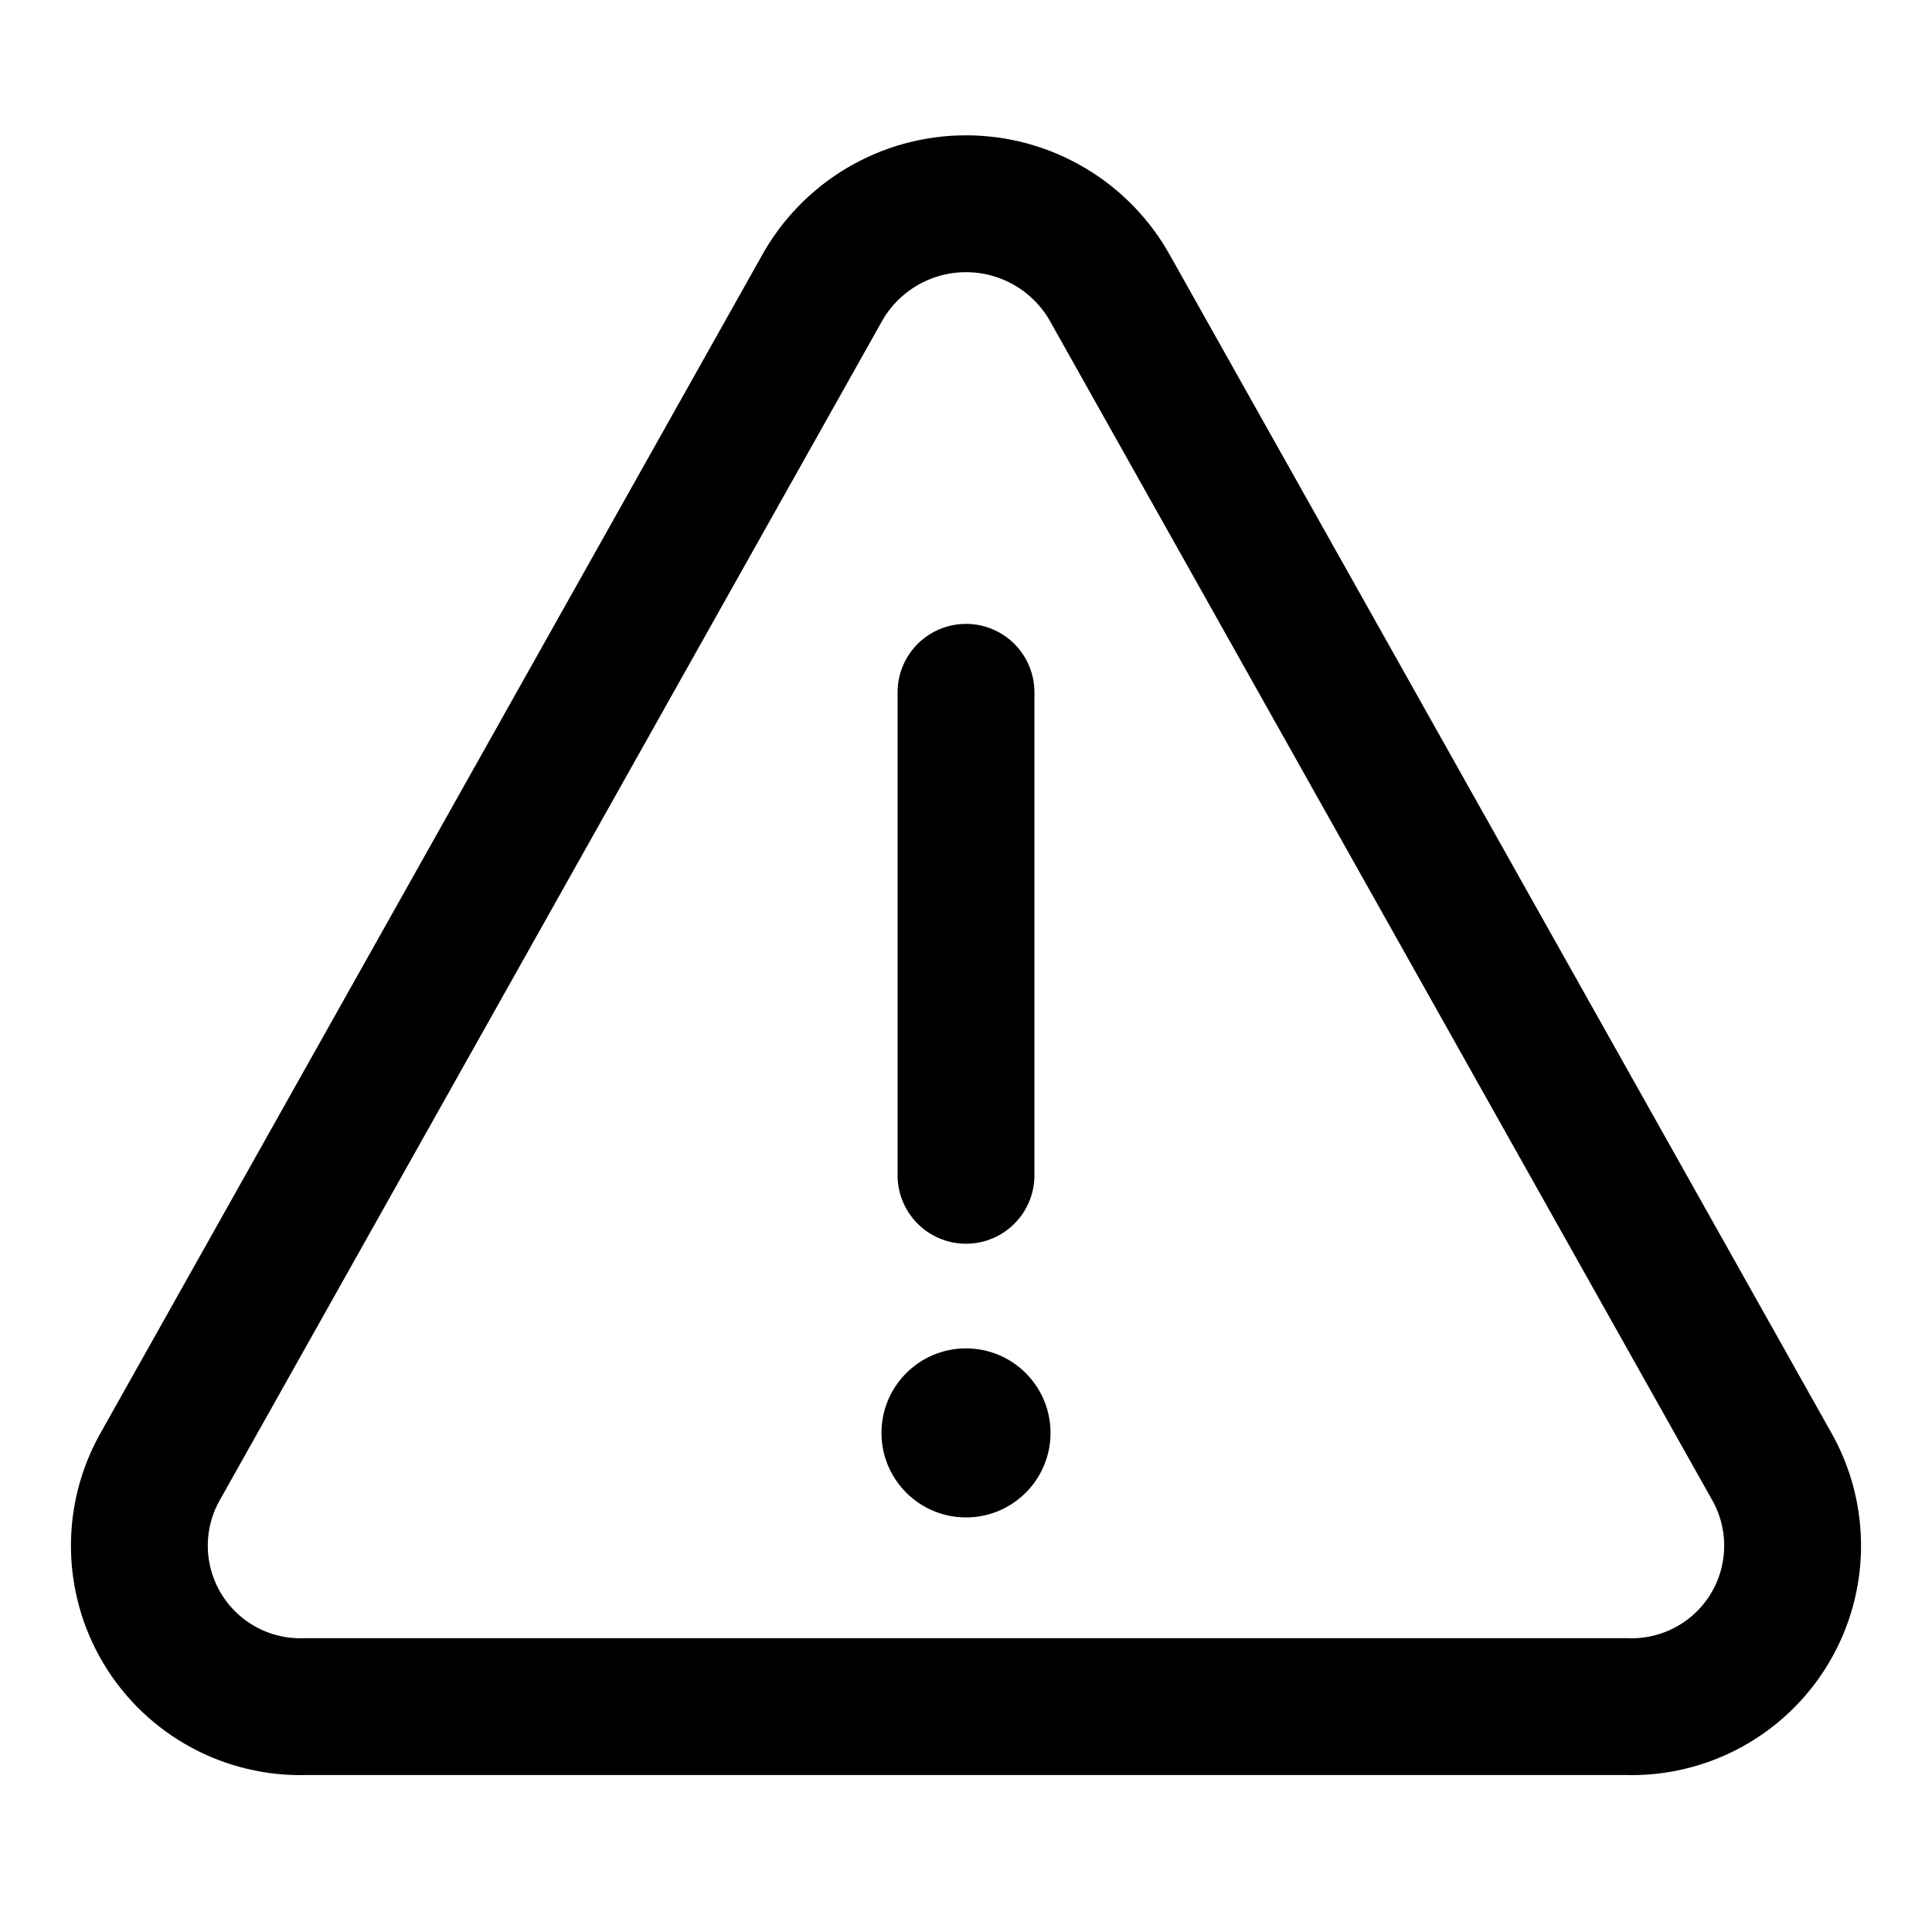
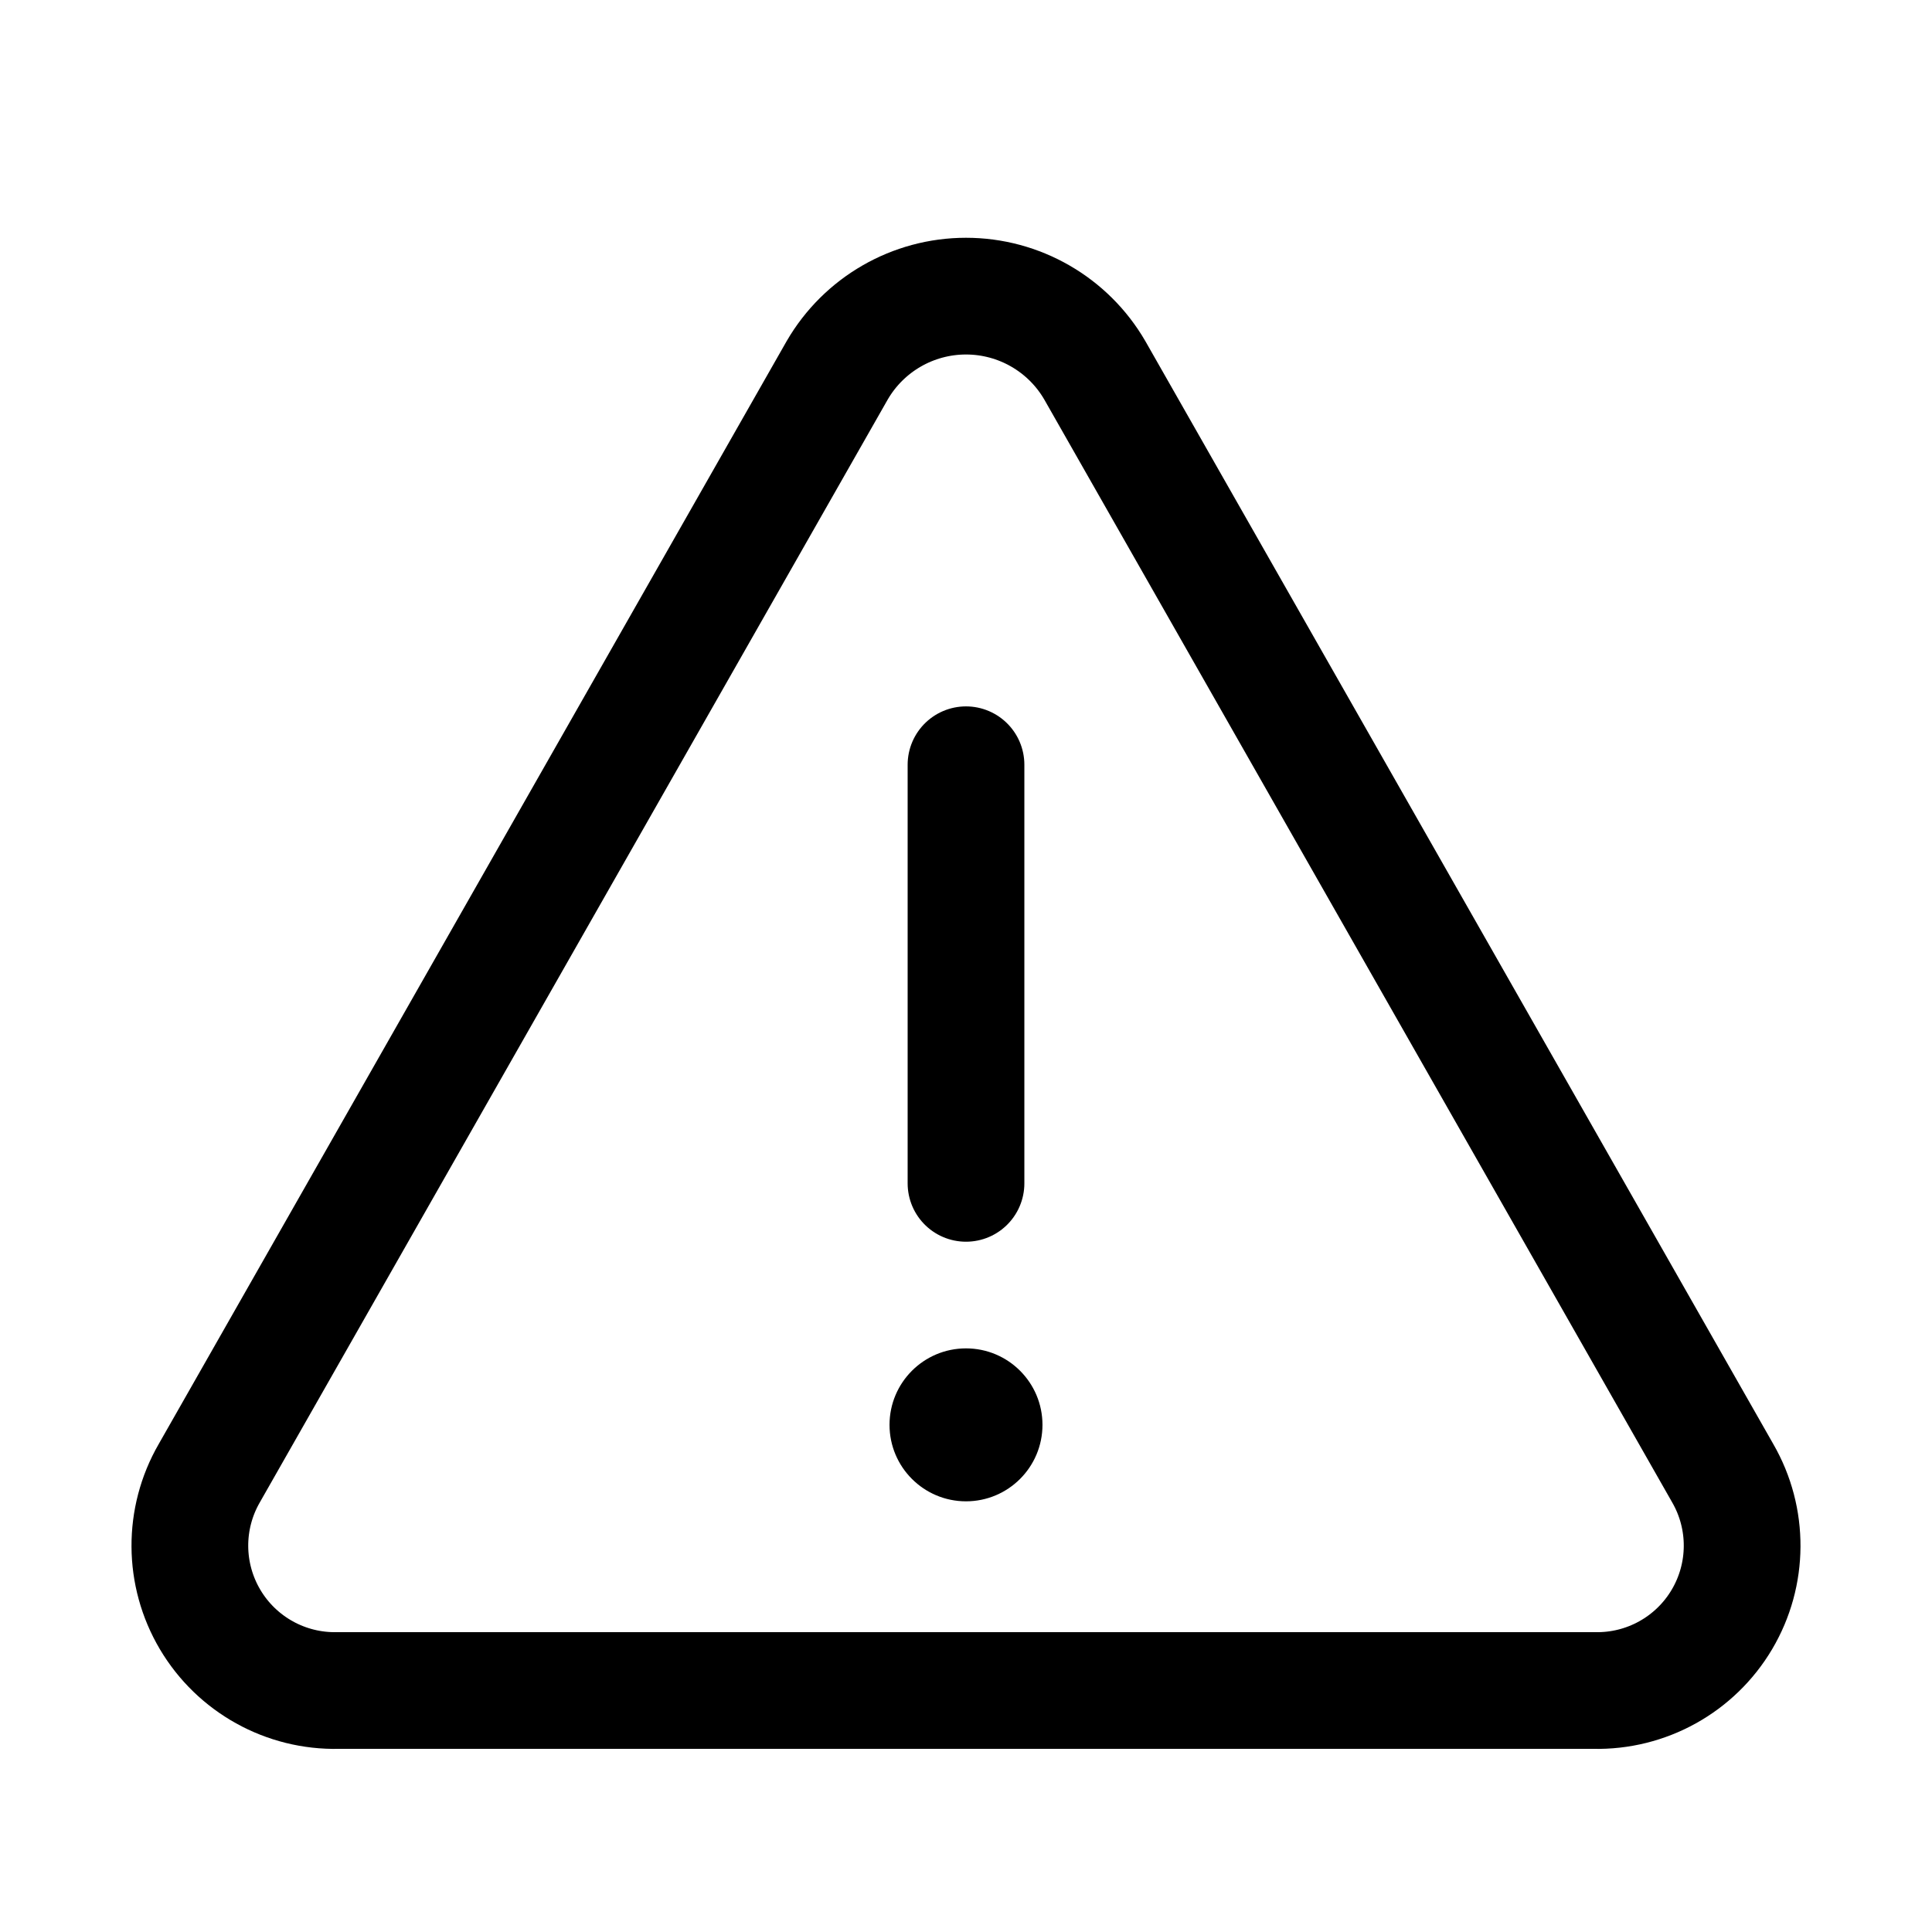
- <svg xmlns="http://www.w3.org/2000/svg" width="24" height="24" viewBox="0 0 24 24" fill="none" stroke="currentColor" stroke-width="1.7" stroke-linecap="round" stroke-linejoin="round">
-   <path d="M10.2 3.6 2 18.2a2 2 0 0 0 1.8 3h16.4a2 2 0 0 0 1.8-3L13.8 3.6a2.05 2.05 0 0 0-3.6 0z" />
-   <path d="M12 8.6v6" />
-   <circle cx="12" cy="17.8" r="1.05" fill="currentColor" stroke="none" />
+ <svg xmlns="http://www.w3.org/2000/svg" viewBox="0 0 24 24" fill="none" stroke="currentColor" stroke-width="1.45" stroke-linecap="round" stroke-linejoin="round">
+   <path d="M10.4 4.6 2.6 18.3a1.8 1.8 0 0 0 1.6 2.7h15.6a1.8 1.8 0 0 0 1.6-2.7L13.6 4.6a1.85 1.85 0 0 0-3.2 0z" />
+   <path d="M12 9.5v5.2" />
+   <circle cx="12" cy="17.7" r="0.95" fill="currentColor" stroke="none" />
</svg>
